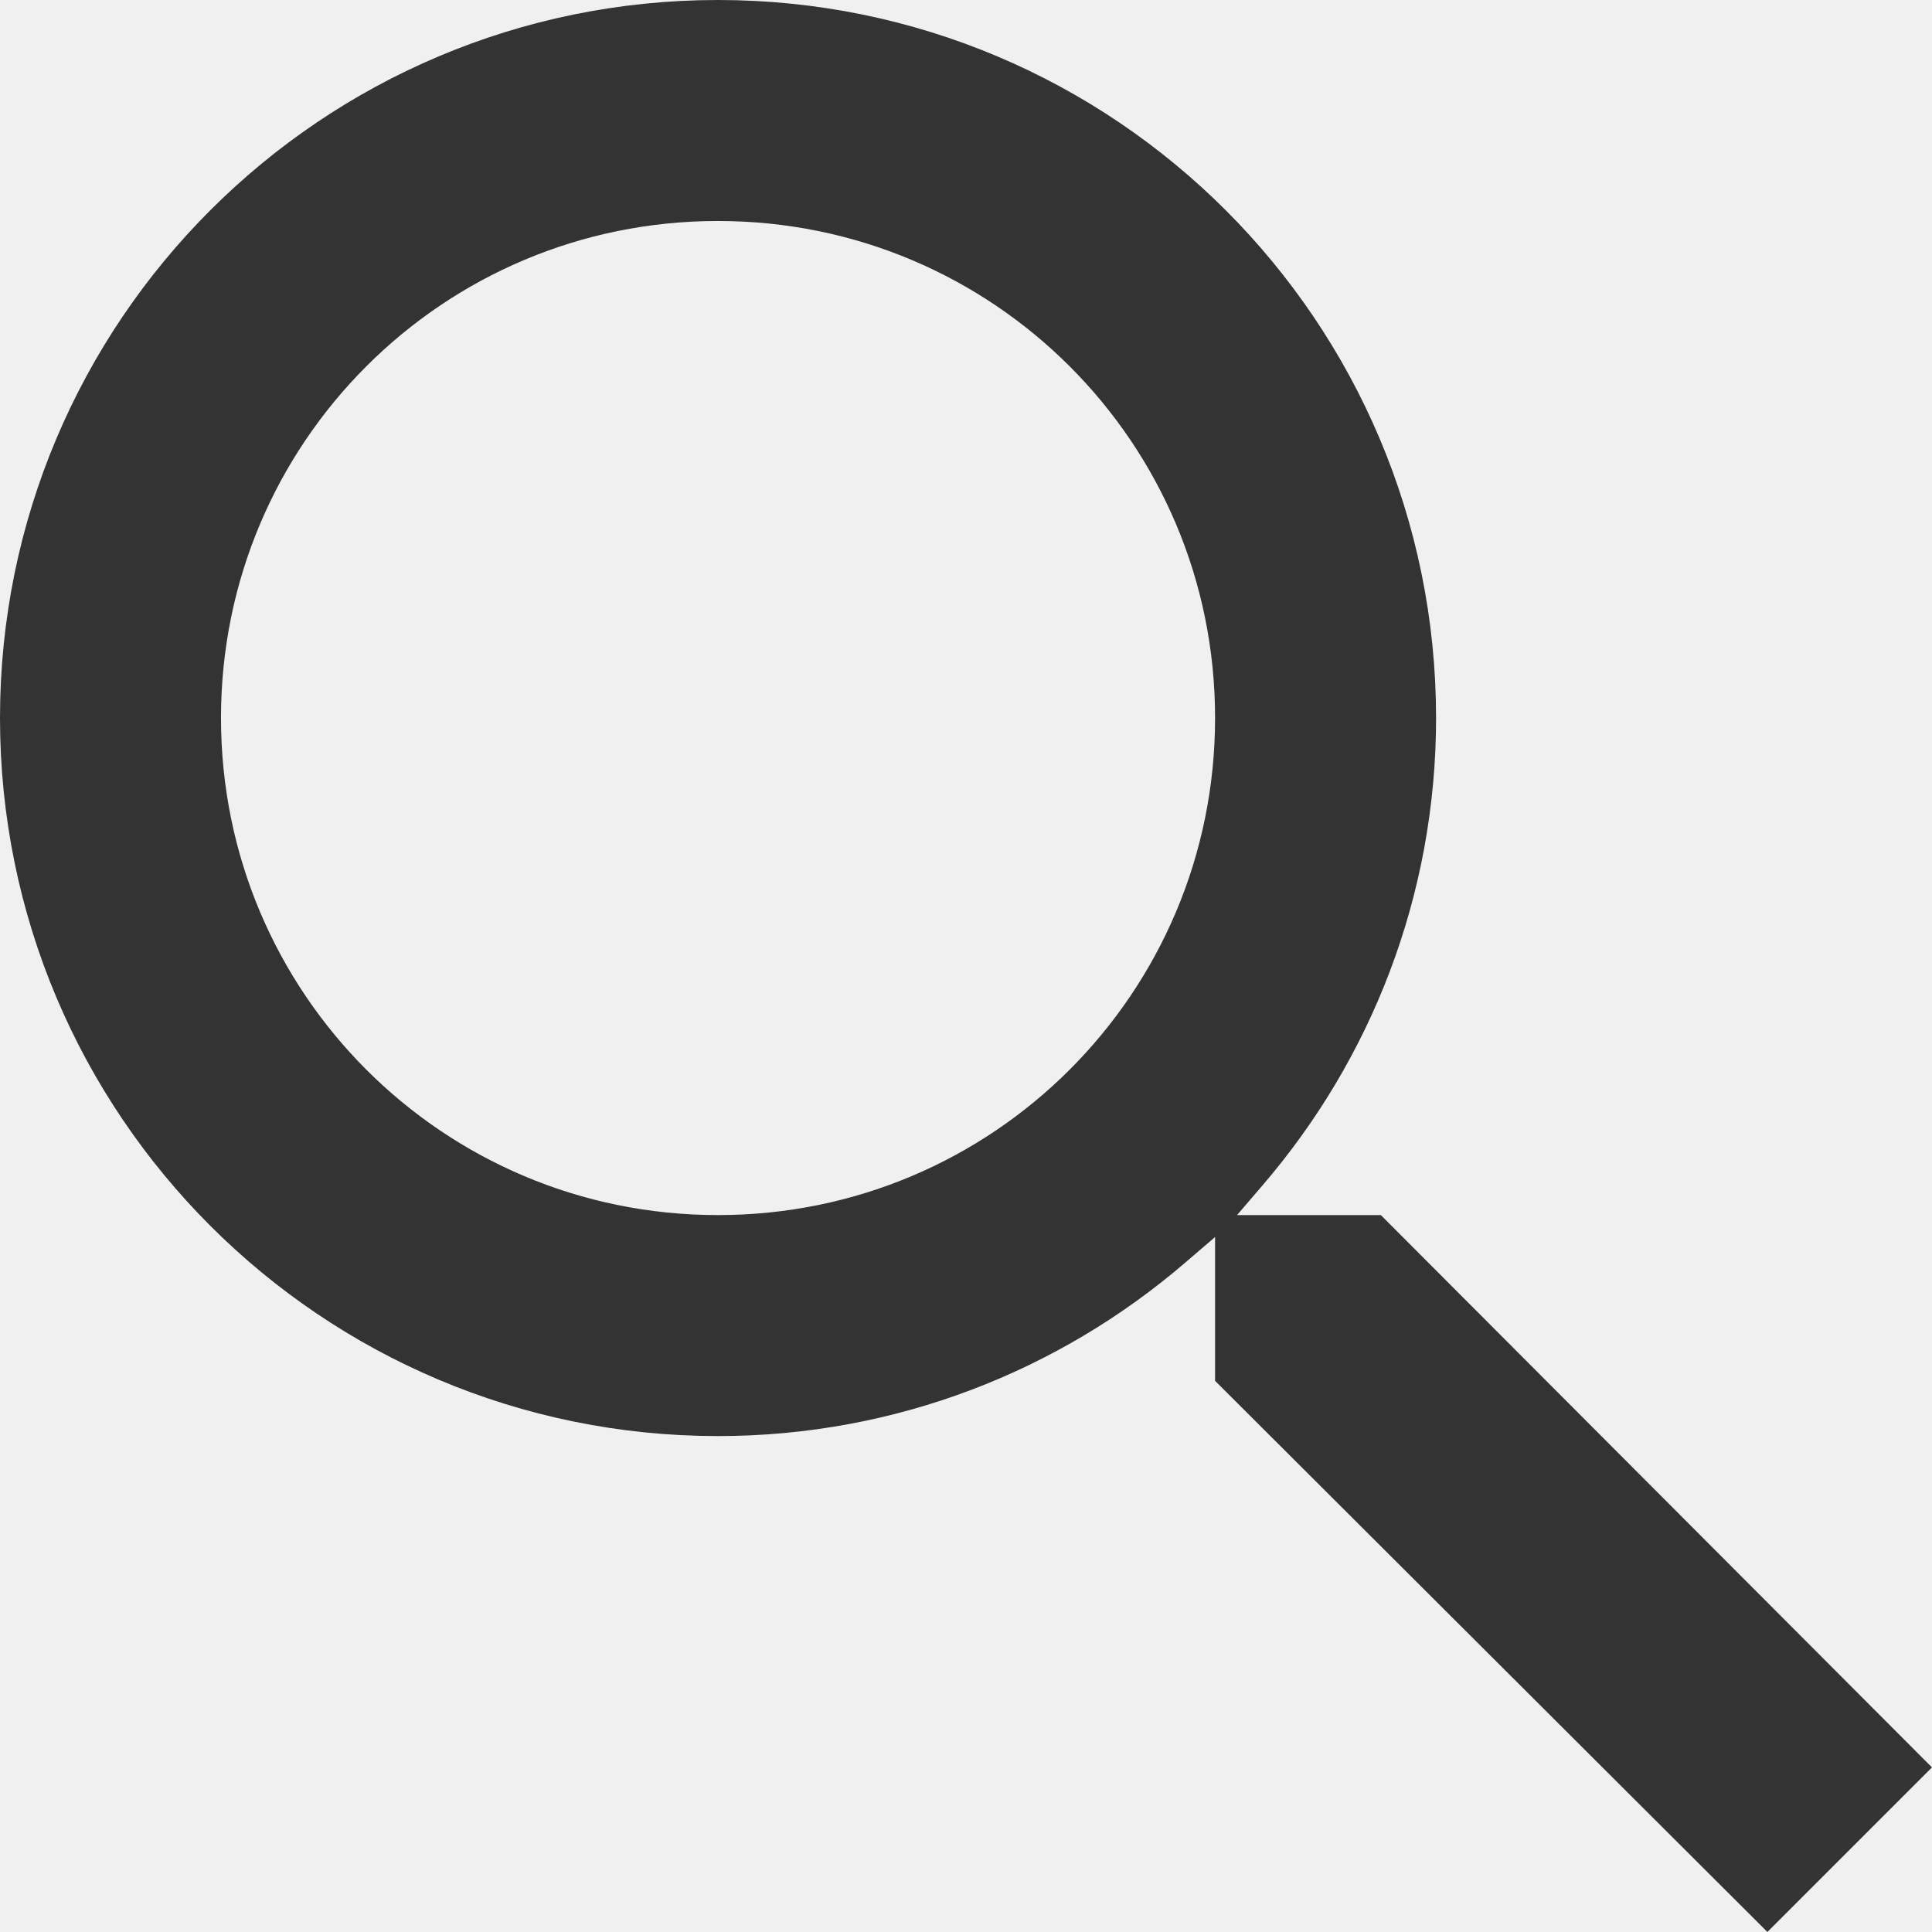
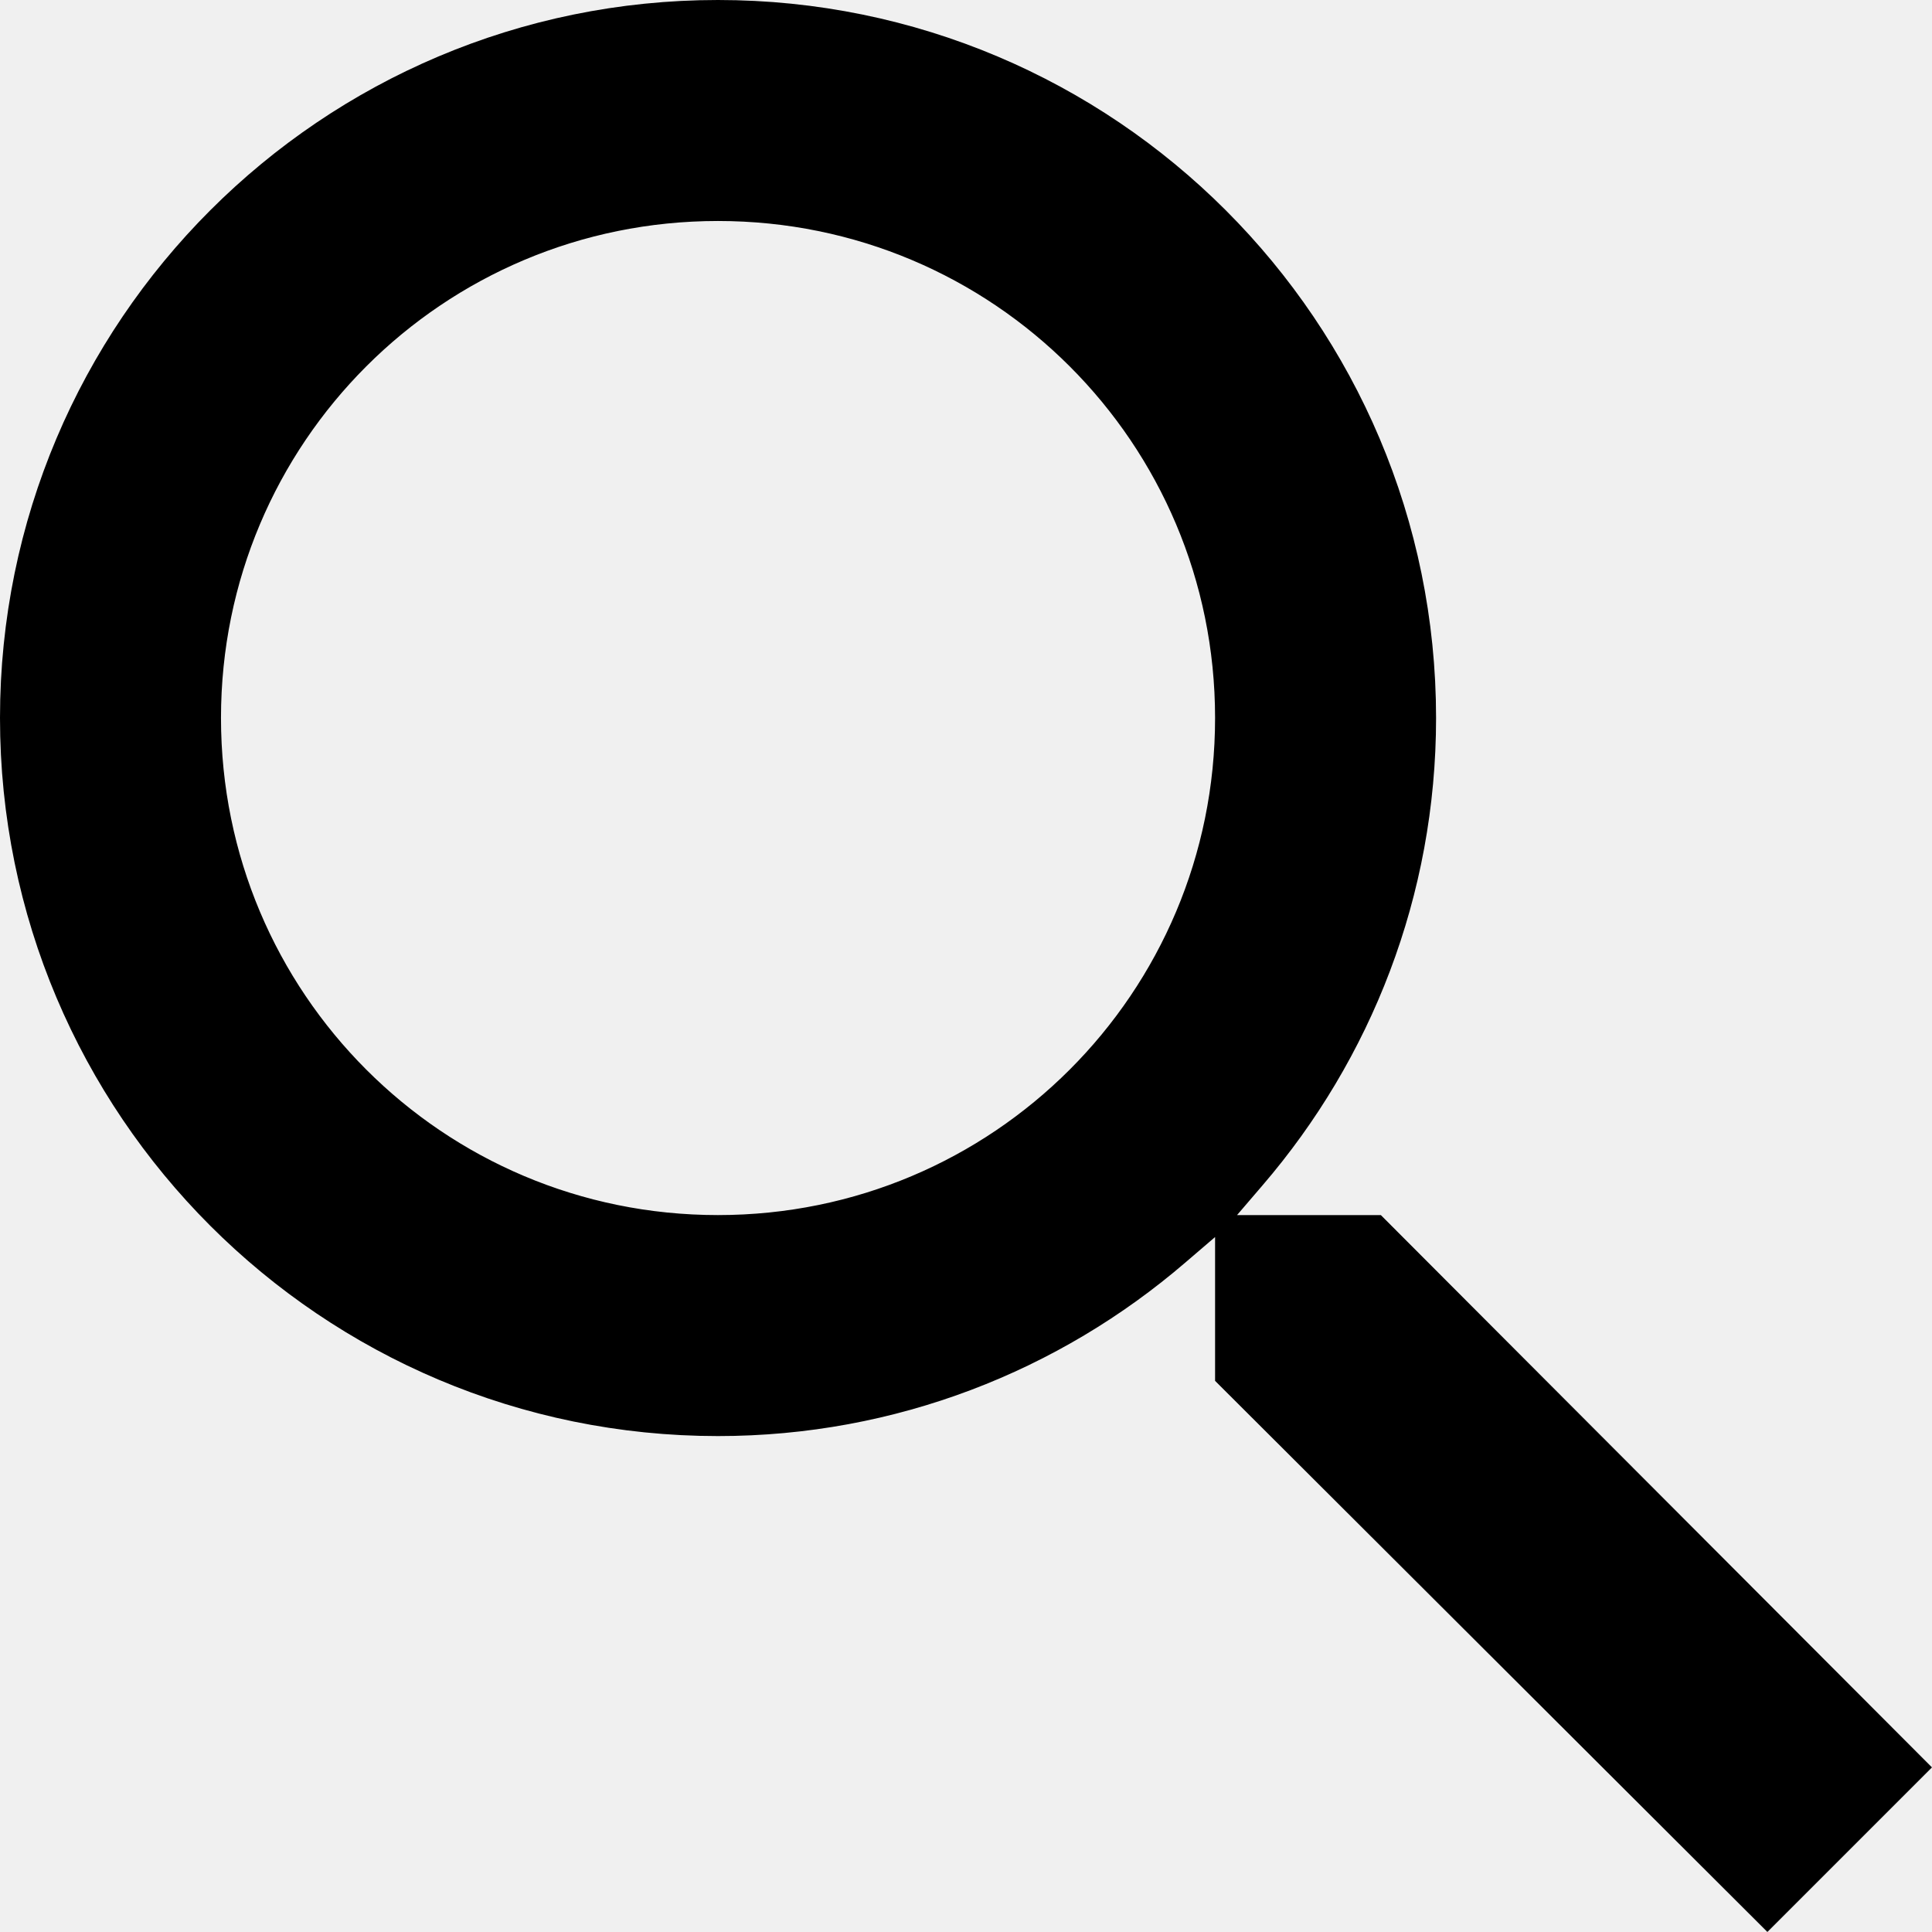
<svg xmlns="http://www.w3.org/2000/svg" width="13" height="13" viewBox="0 0 13 13" fill="none">
-   <path d="M7.901 7.901L7.649 8.117C6.889 8.77 5.904 9.163 4.831 9.163C2.439 9.163 0.5 7.224 0.5 4.831C0.5 2.439 2.439 0.5 4.831 0.5C7.224 0.5 9.163 2.439 9.163 4.831C9.163 5.904 8.77 6.889 8.117 7.649L7.901 7.901ZM8.676 8.676H8.704H9.084L12.293 11.892L11.892 12.293L8.676 9.084V8.704V8.676ZM0.987 4.831C0.987 6.958 2.704 8.676 4.831 8.676C6.958 8.676 8.676 6.958 8.676 4.831C8.676 2.704 6.958 0.987 4.831 0.987C2.704 0.987 0.987 2.704 0.987 4.831Z" fill="white" stroke="#333333" />
+   <path d="M7.901 7.901L7.649 8.117C6.889 8.77 5.904 9.163 4.831 9.163C2.439 9.163 0.5 7.224 0.5 4.831C0.5 2.439 2.439 0.5 4.831 0.5C7.224 0.5 9.163 2.439 9.163 4.831C9.163 5.904 8.77 6.889 8.117 7.649L7.901 7.901ZM8.676 8.676H8.704H9.084L12.293 11.892L11.892 12.293L8.676 9.084V8.704V8.676ZM0.987 4.831C0.987 6.958 2.704 8.676 4.831 8.676C6.958 8.676 8.676 6.958 8.676 4.831C8.676 2.704 6.958 0.987 4.831 0.987C2.704 0.987 0.987 2.704 0.987 4.831Z" fill="white" stroke="currentColor" />
</svg>
